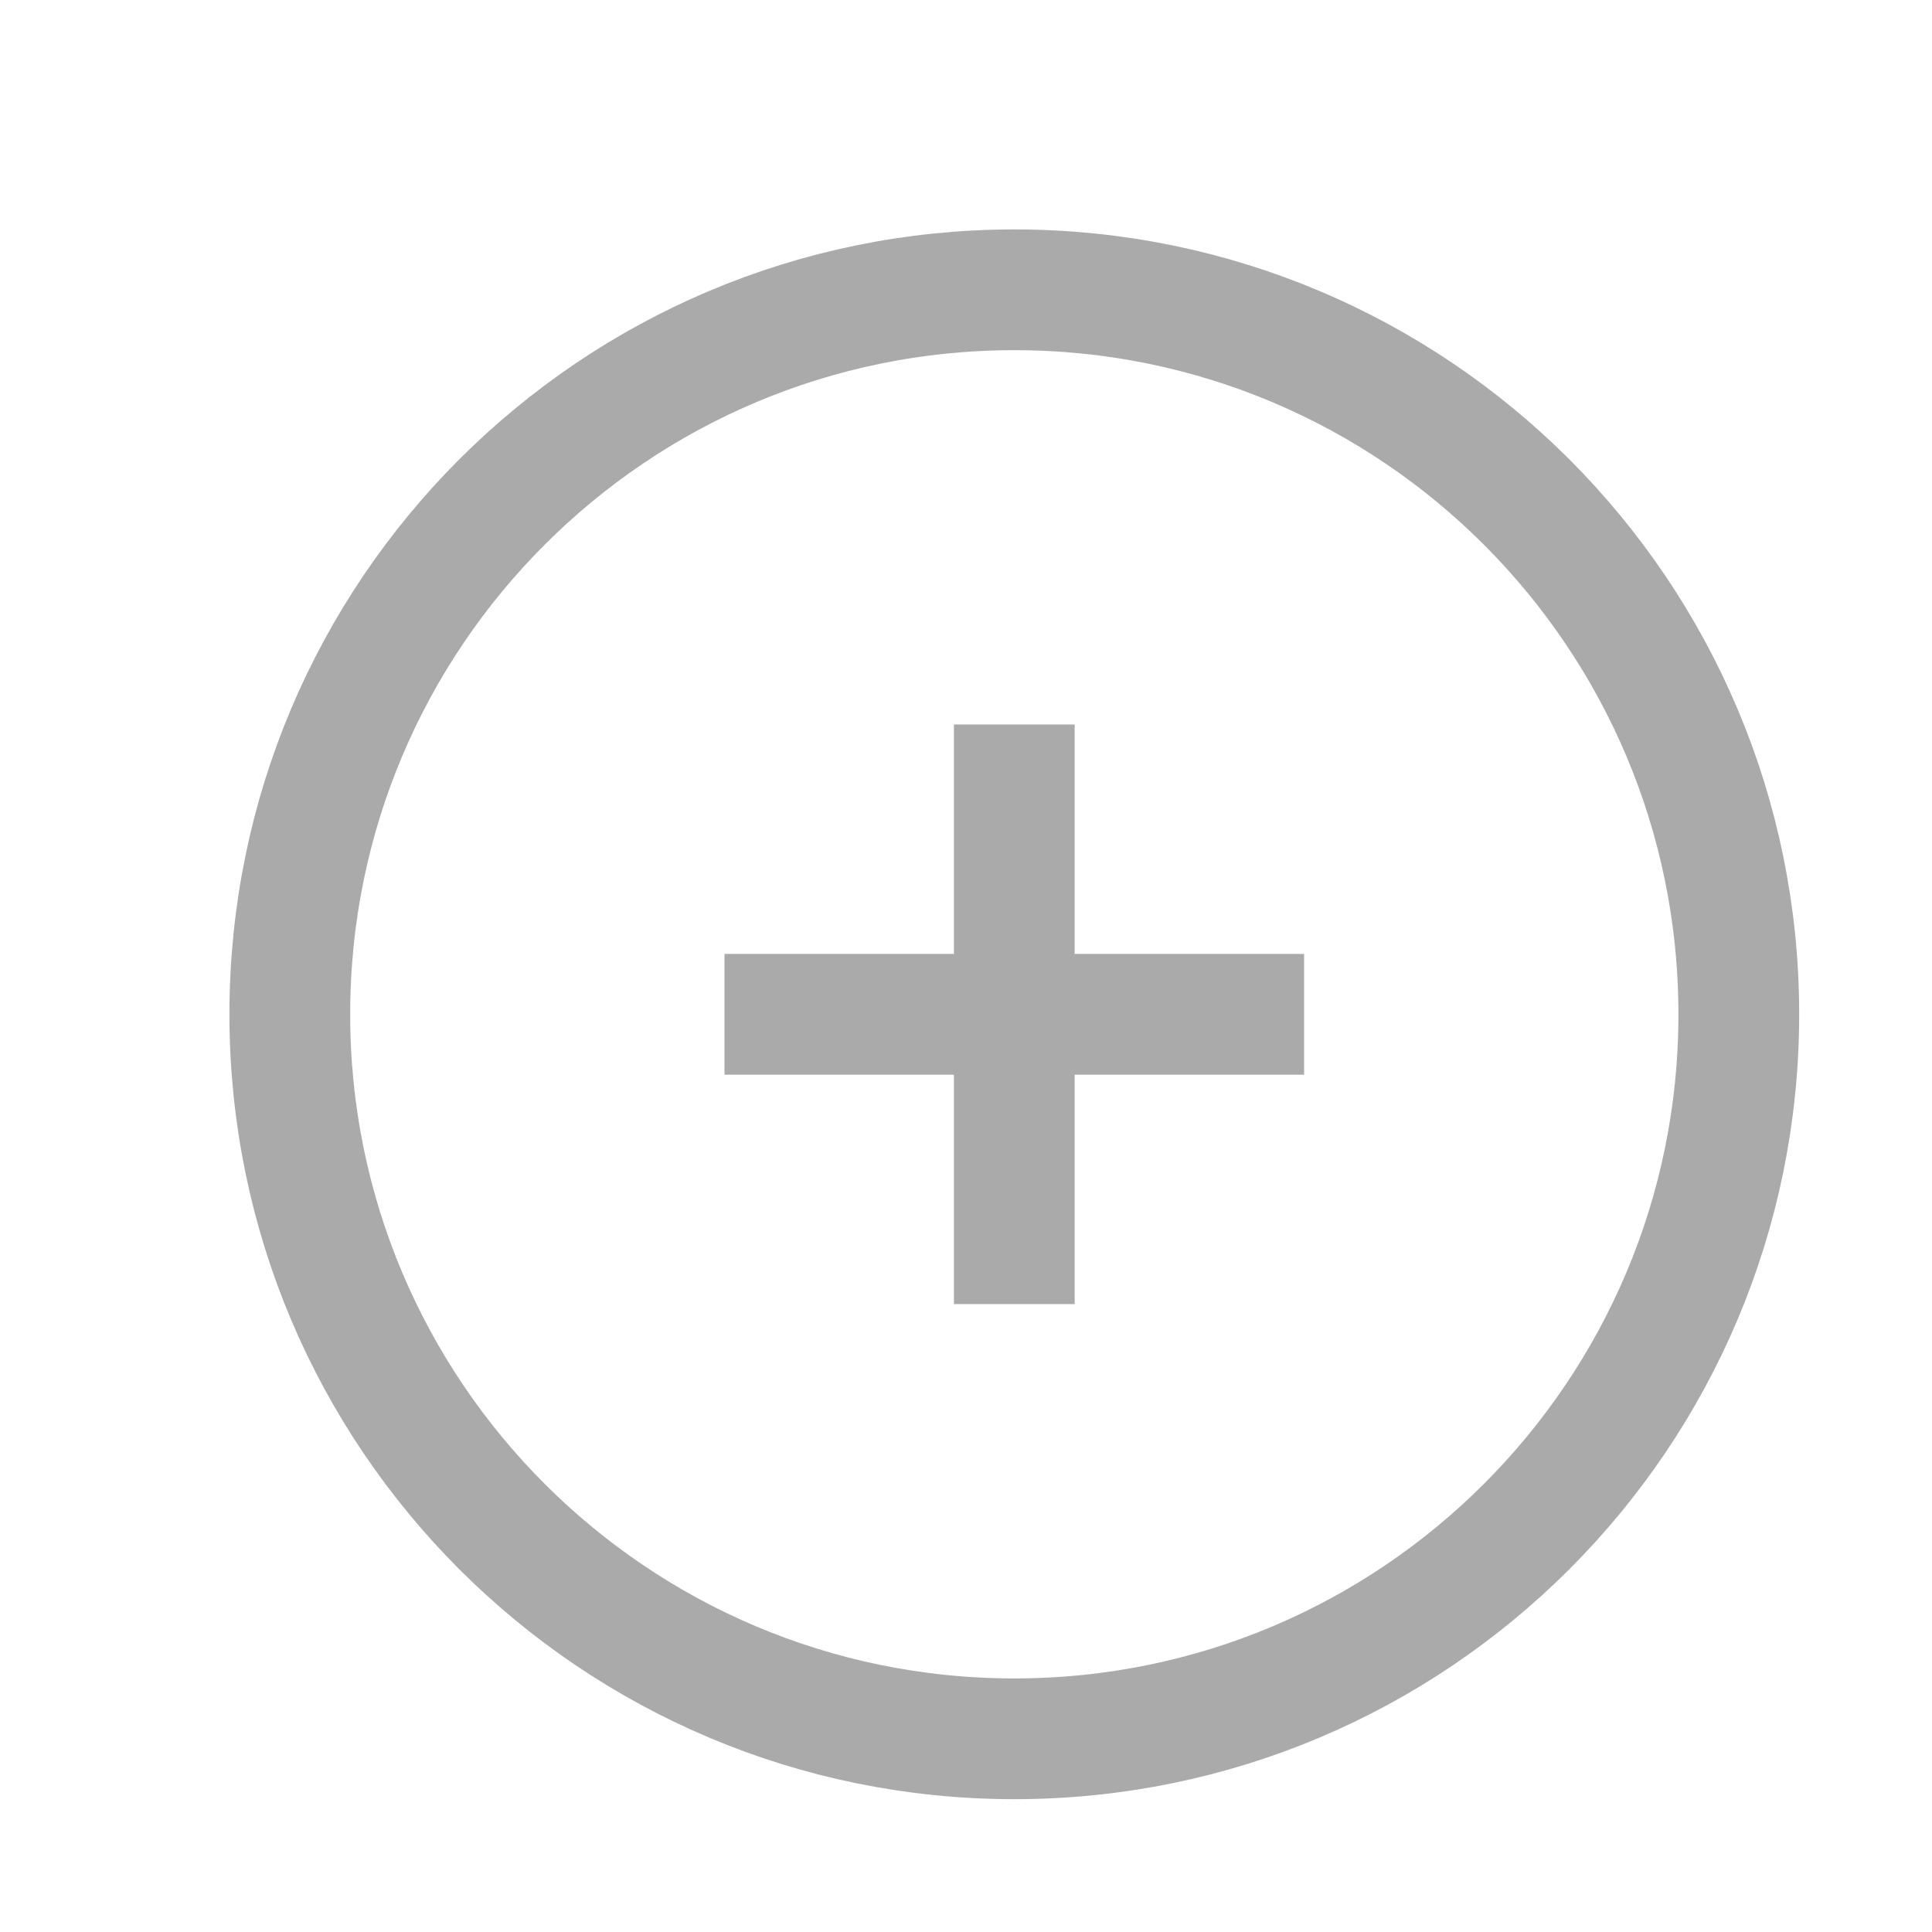
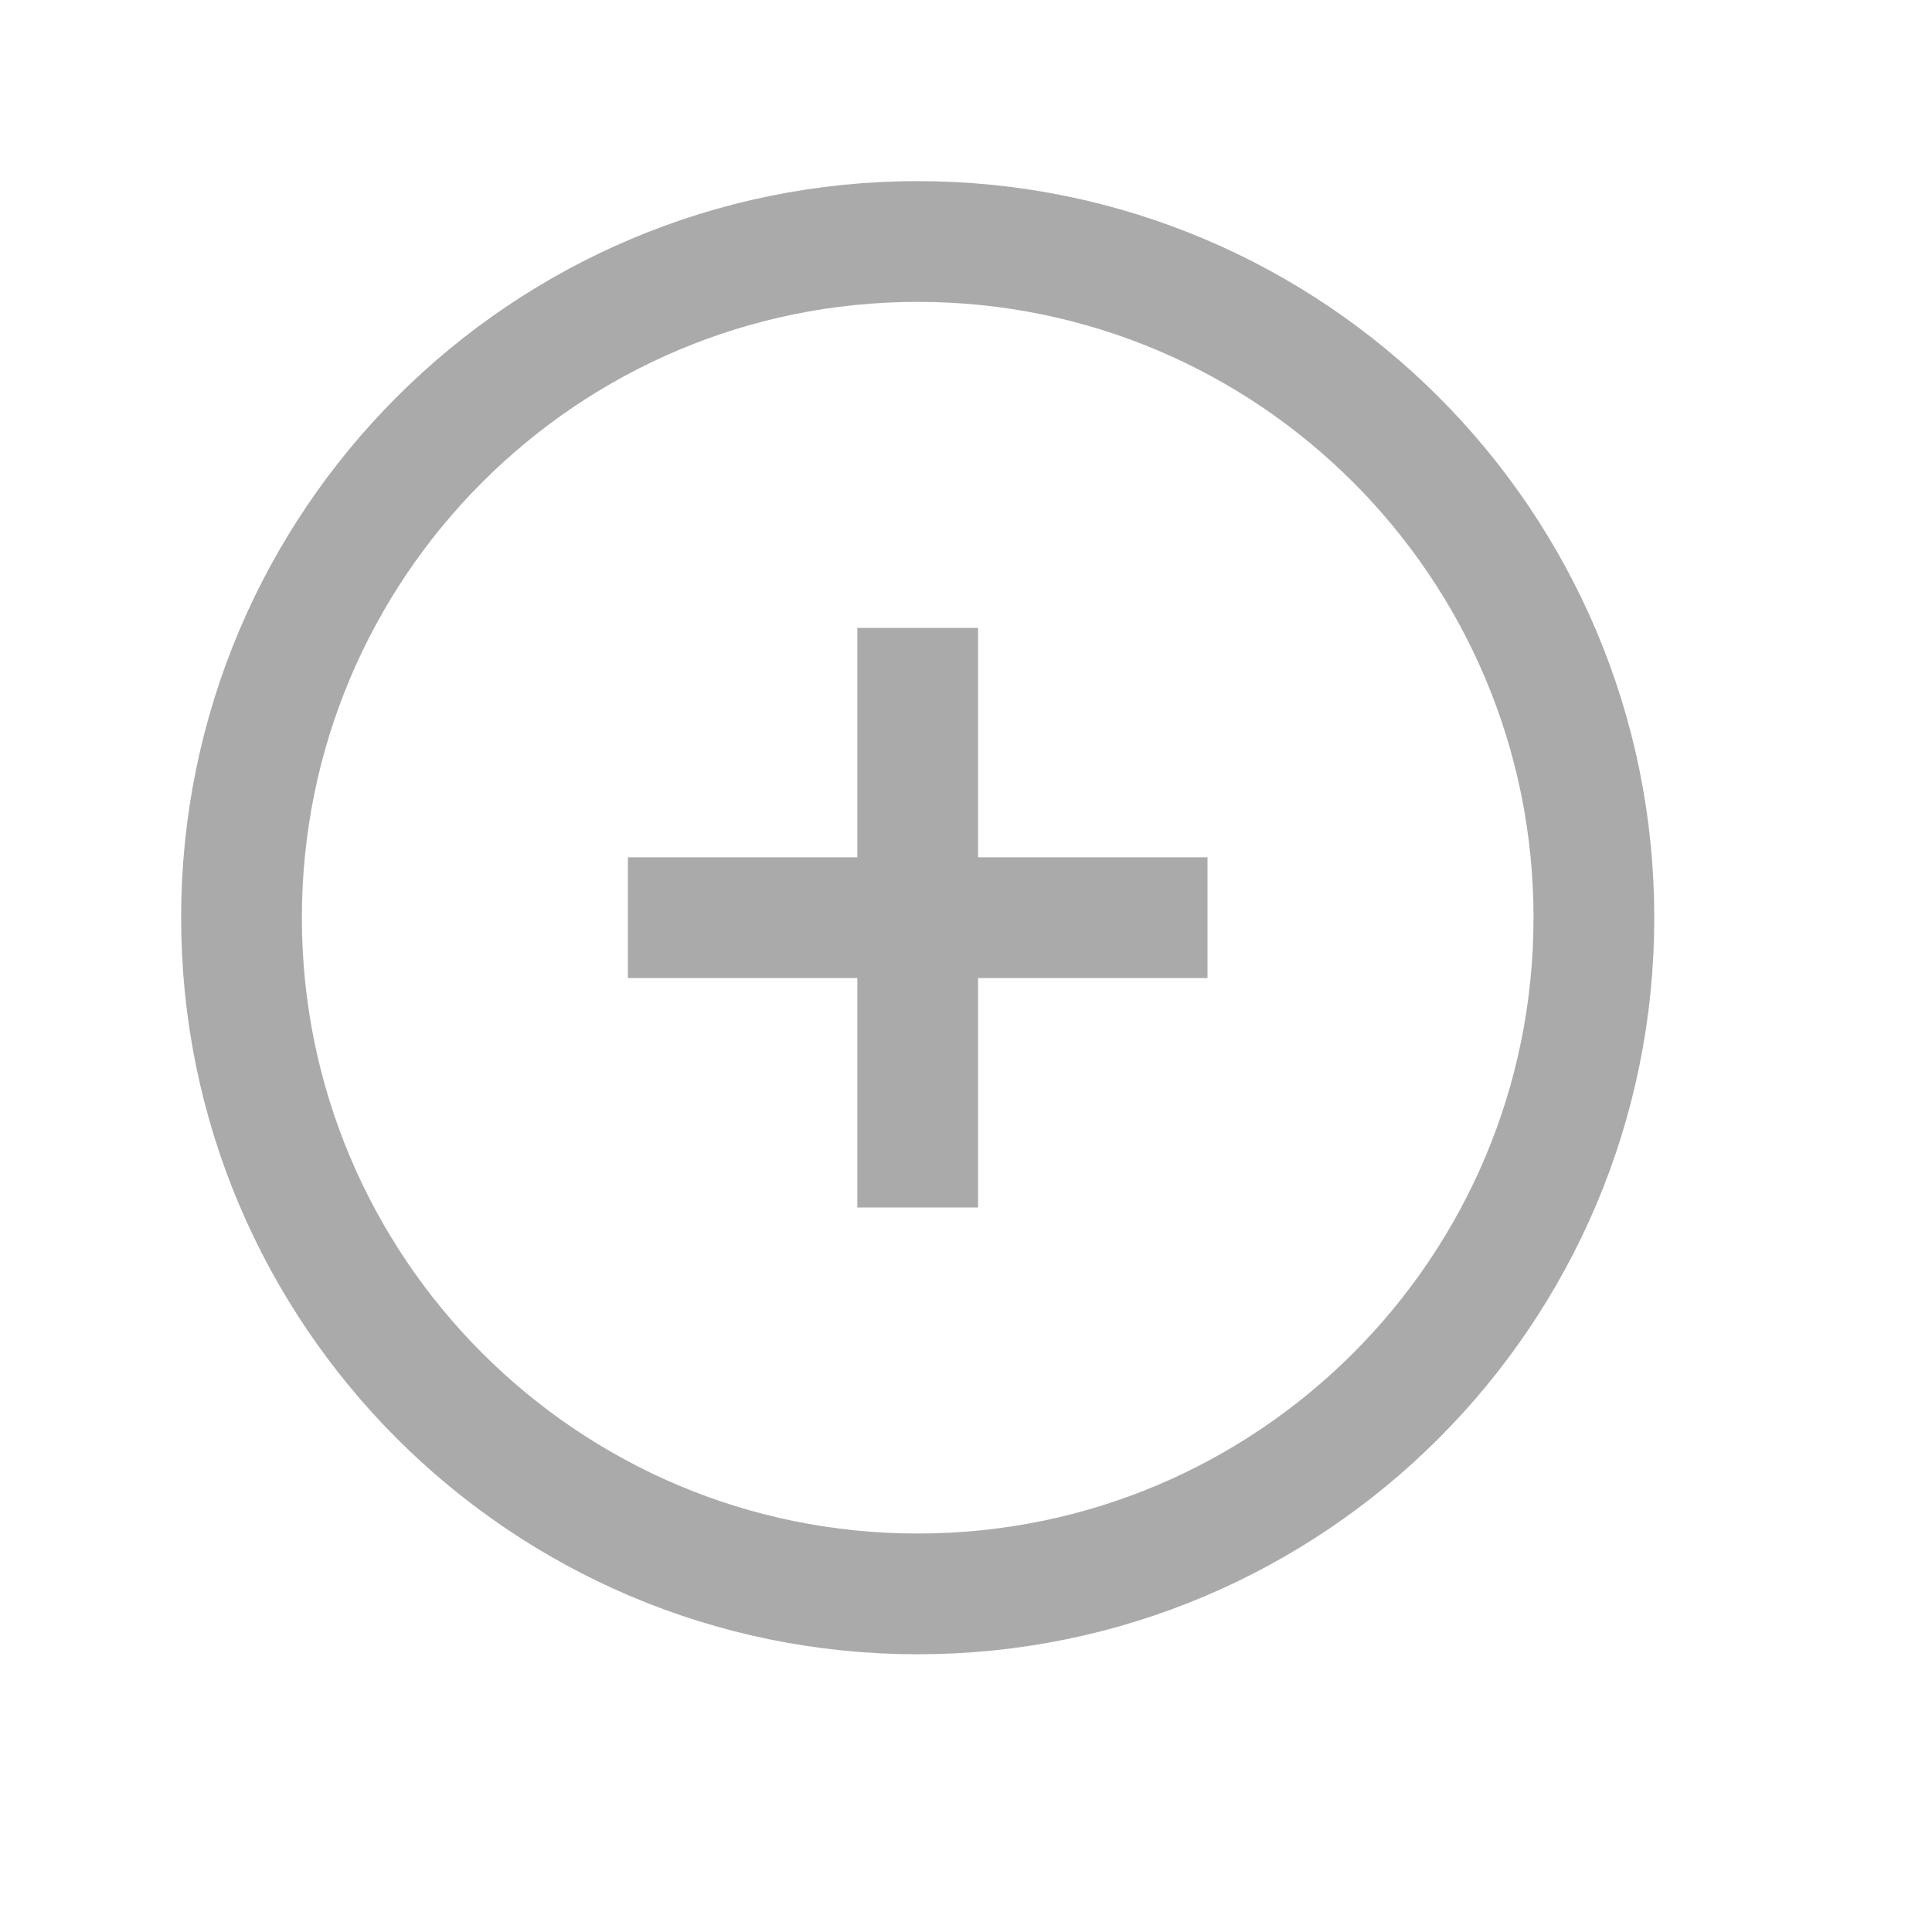
<svg xmlns="http://www.w3.org/2000/svg" class="svg-icon svg-xpmcirc" viewBox="0 0 20 20">
-   <g fill="none" stroke-width="1.25" stroke="#aaa">
-     <circle cx="10.5" cy="10.5" r="7.5" />
+   <g stroke-width="1.25" fill="none" stroke="#aaa">
+     <circle cx="9.5" cy="9.5" r="7" />
  </g>
-   <g fill="none" stroke-width="1.25" stroke="#aaa">
-     <line x1="10.5" x2="10.5" y1="7.5" y2="13.5" />
-     <line x1="13.5" x2="7.5" y1="10.5" y2="10.5" />
+   <g stroke-width="1.25" fill="none" stroke="#aaa">
+     <line x1="9.5" x2="9.5" y1="12.5" y2="6.5" />
+     <line x1="6.5" x2="12.5" y1="9.5" y2="9.5" />
  </g>
</svg>
